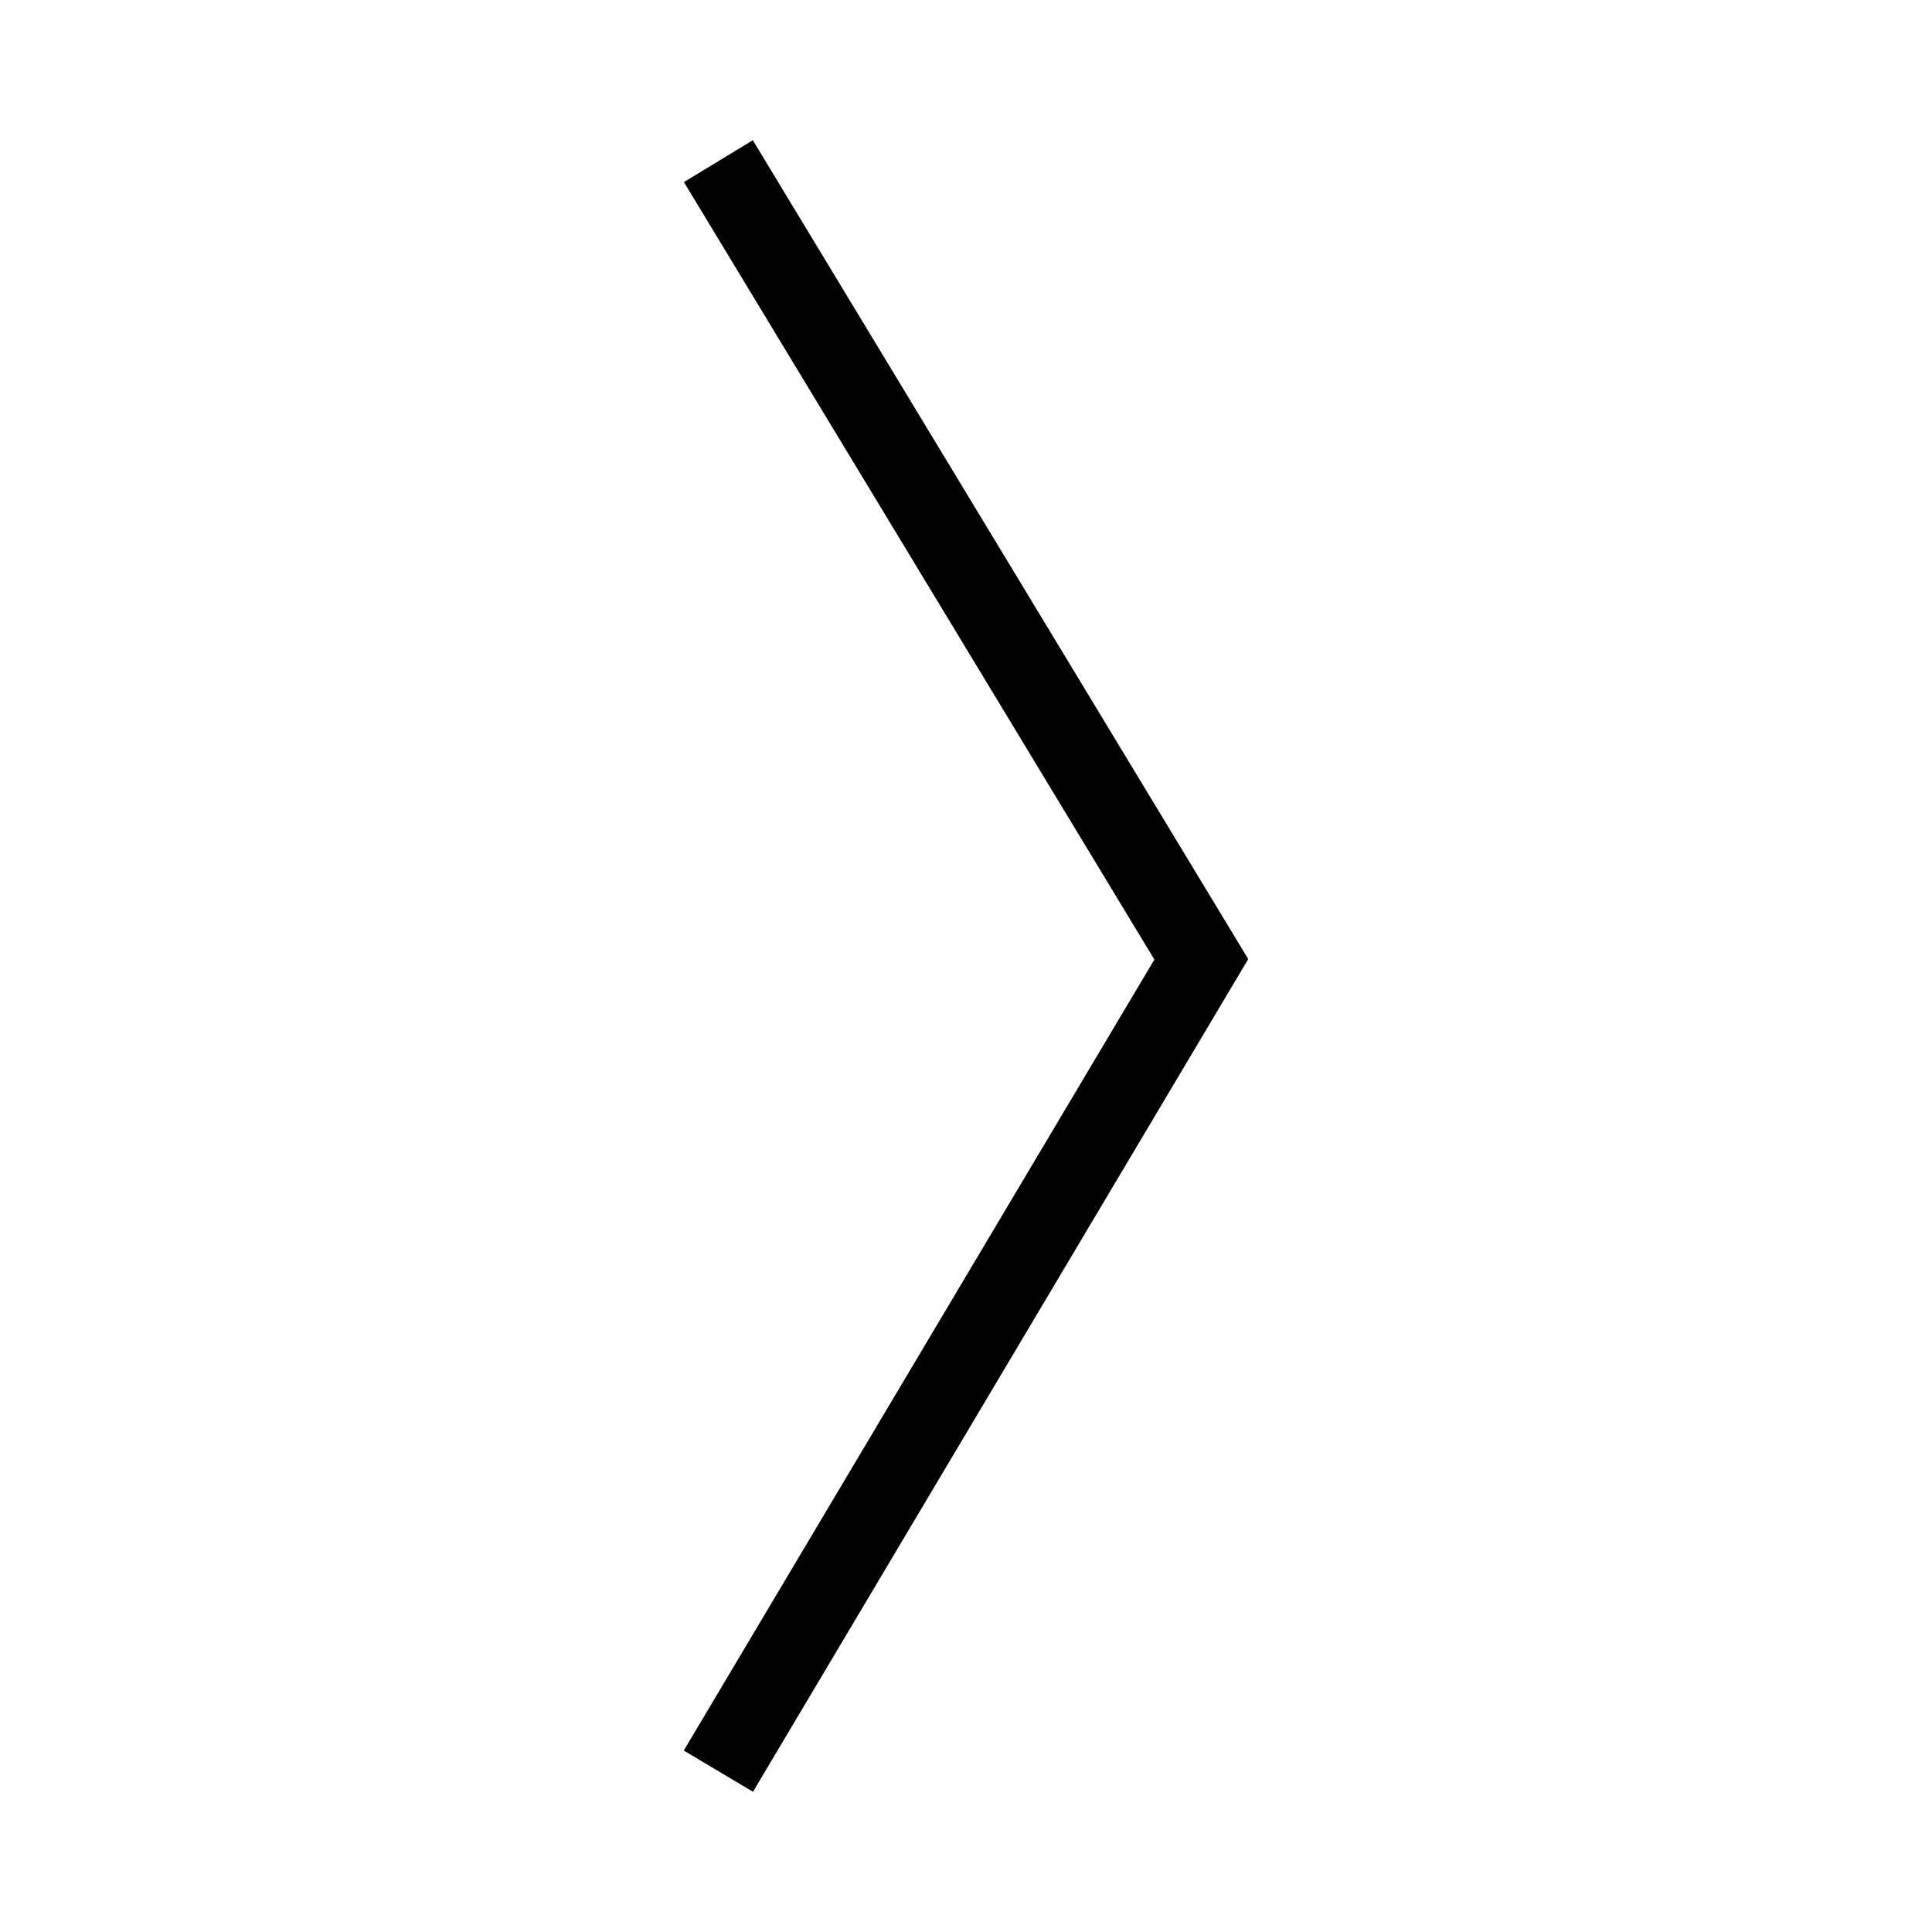
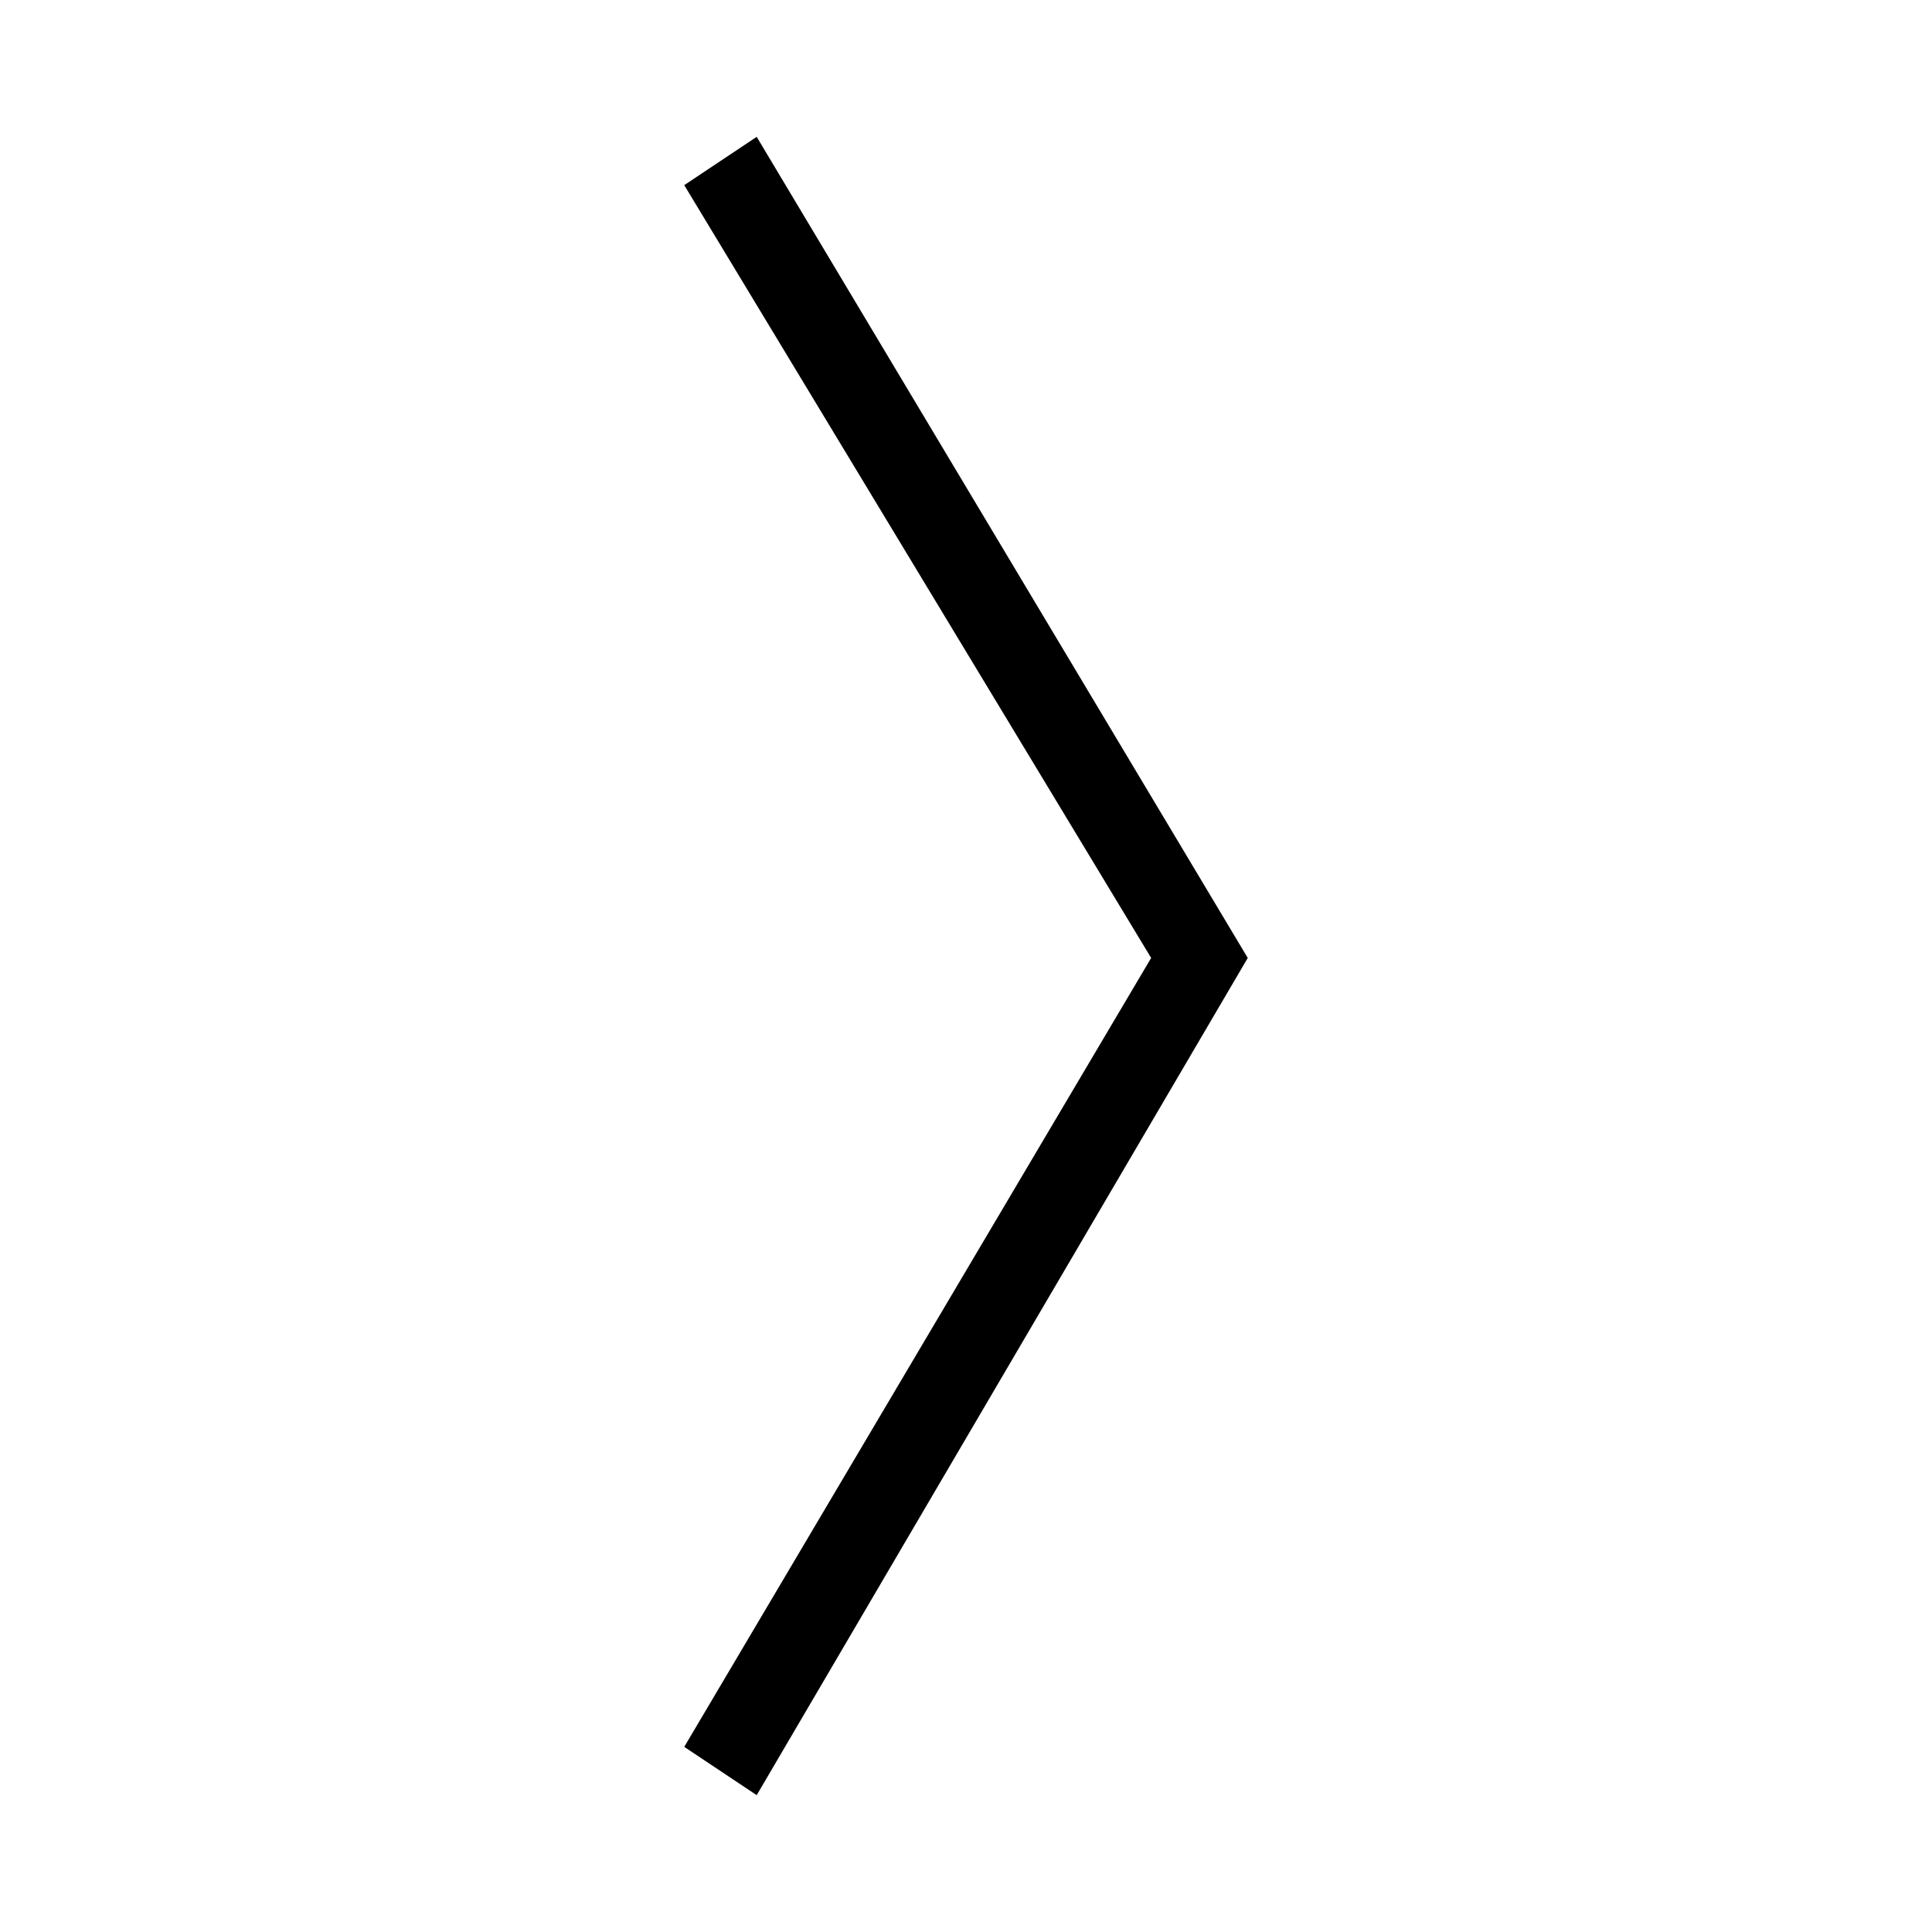
- <svg xmlns="http://www.w3.org/2000/svg" version="1.1" width="24" height="24" viewBox="0 0 24 24" id="svg2">
-   <defs id="defs8" />
-   <path style="color:#000000;font-style:normal;font-variant:normal;font-weight:normal;font-stretch:normal;font-size:medium;line-height:normal;font-family:sans-serif;text-indent:0;text-align:start;text-decoration:none;text-decoration-line:none;text-decoration-style:solid;text-decoration-color:#000000;letter-spacing:normal;word-spacing:normal;text-transform:none;direction:ltr;block-progression:tb;writing-mode:lr-tb;baseline-shift:baseline;text-anchor:start;white-space:normal;clip-rule:nonzero;display:inline;overflow:visible;visibility:visible;opacity:1;isolation:auto;mix-blend-mode:normal;color-interpolation:sRGB;color-interpolation-filters:linearRGB;solid-color:#000000;solid-opacity:1;fill:#000000;fill-opacity:1;fill-rule:nonzero;stroke:none;stroke-width:1;stroke-linecap:butt;stroke-linejoin:miter;stroke-miterlimit:4;stroke-dasharray:none;stroke-dashoffset:0;stroke-opacity:1;color-rendering:auto;image-rendering:auto;shape-rendering:auto;text-rendering:auto;enable-background:accumulate" d="M 9.352,1.742 8.496,2.262 14.34,11.92 8.494,21.746 9.354,22.258 15.506,11.914 9.352,1.742 Z" id="path4" />
+ <svg xmlns="http://www.w3.org/2000/svg" viewBox="0 0 24 24" height="24" width="24" class="undefined">
+   <style>.a{baseline-shift:baseline;block-progression:tb;color-interpolation-filters:linearRGB;color-interpolation:sRGB;color-rendering:auto;direction:ltr;font-family:sans-serif;font-size:medium;image-rendering:auto;isolation:auto;letter-spacing:normal;line-height:normal;mix-blend-mode:normal;shape-rendering:auto;solid-color:#000;solid-opacity:1;text-align:start;text-decoration-color:#000;text-decoration-line:none;text-decoration-style:solid;text-decoration:none;text-indent:0;text-rendering:auto;text-transform:none;white-space:normal;word-spacing:normal;}</style>
+   <path d="M9.4 1.7 8.5 2.3 14.3 11.9 8.5 21.7 9.4 22.3 15.5 11.9 9.4 1.7Z" class="a" />
</svg>
